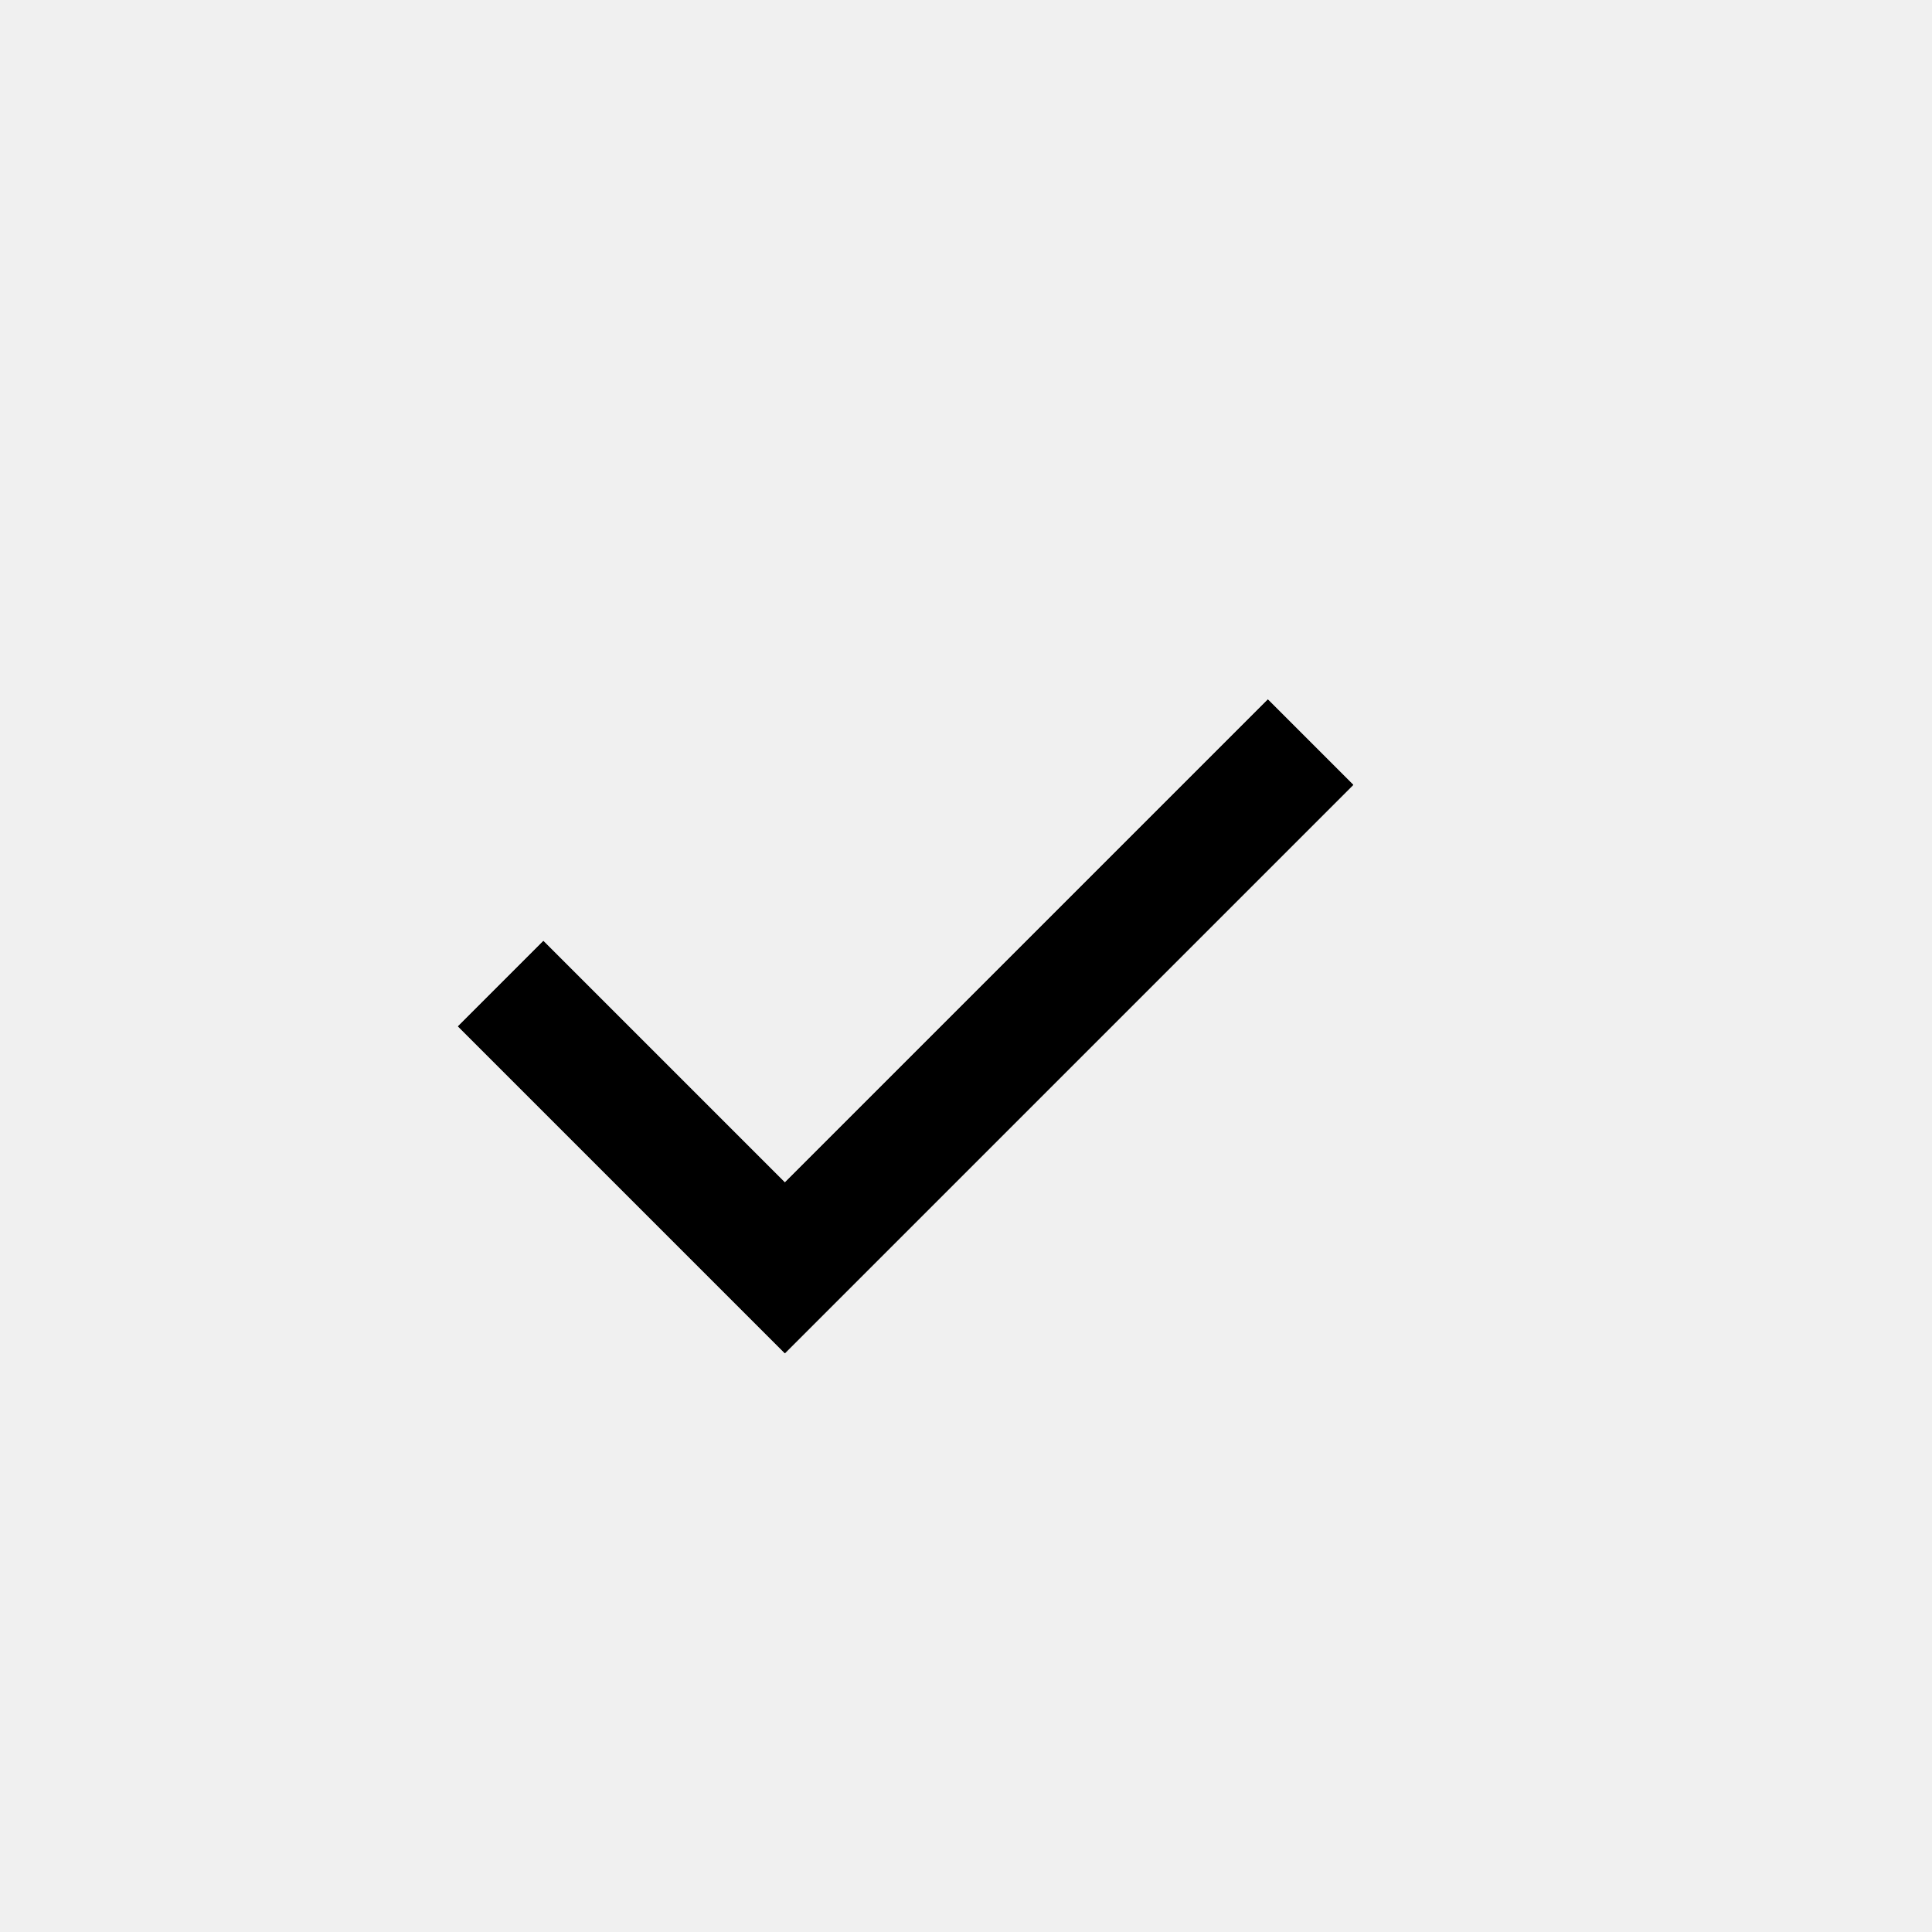
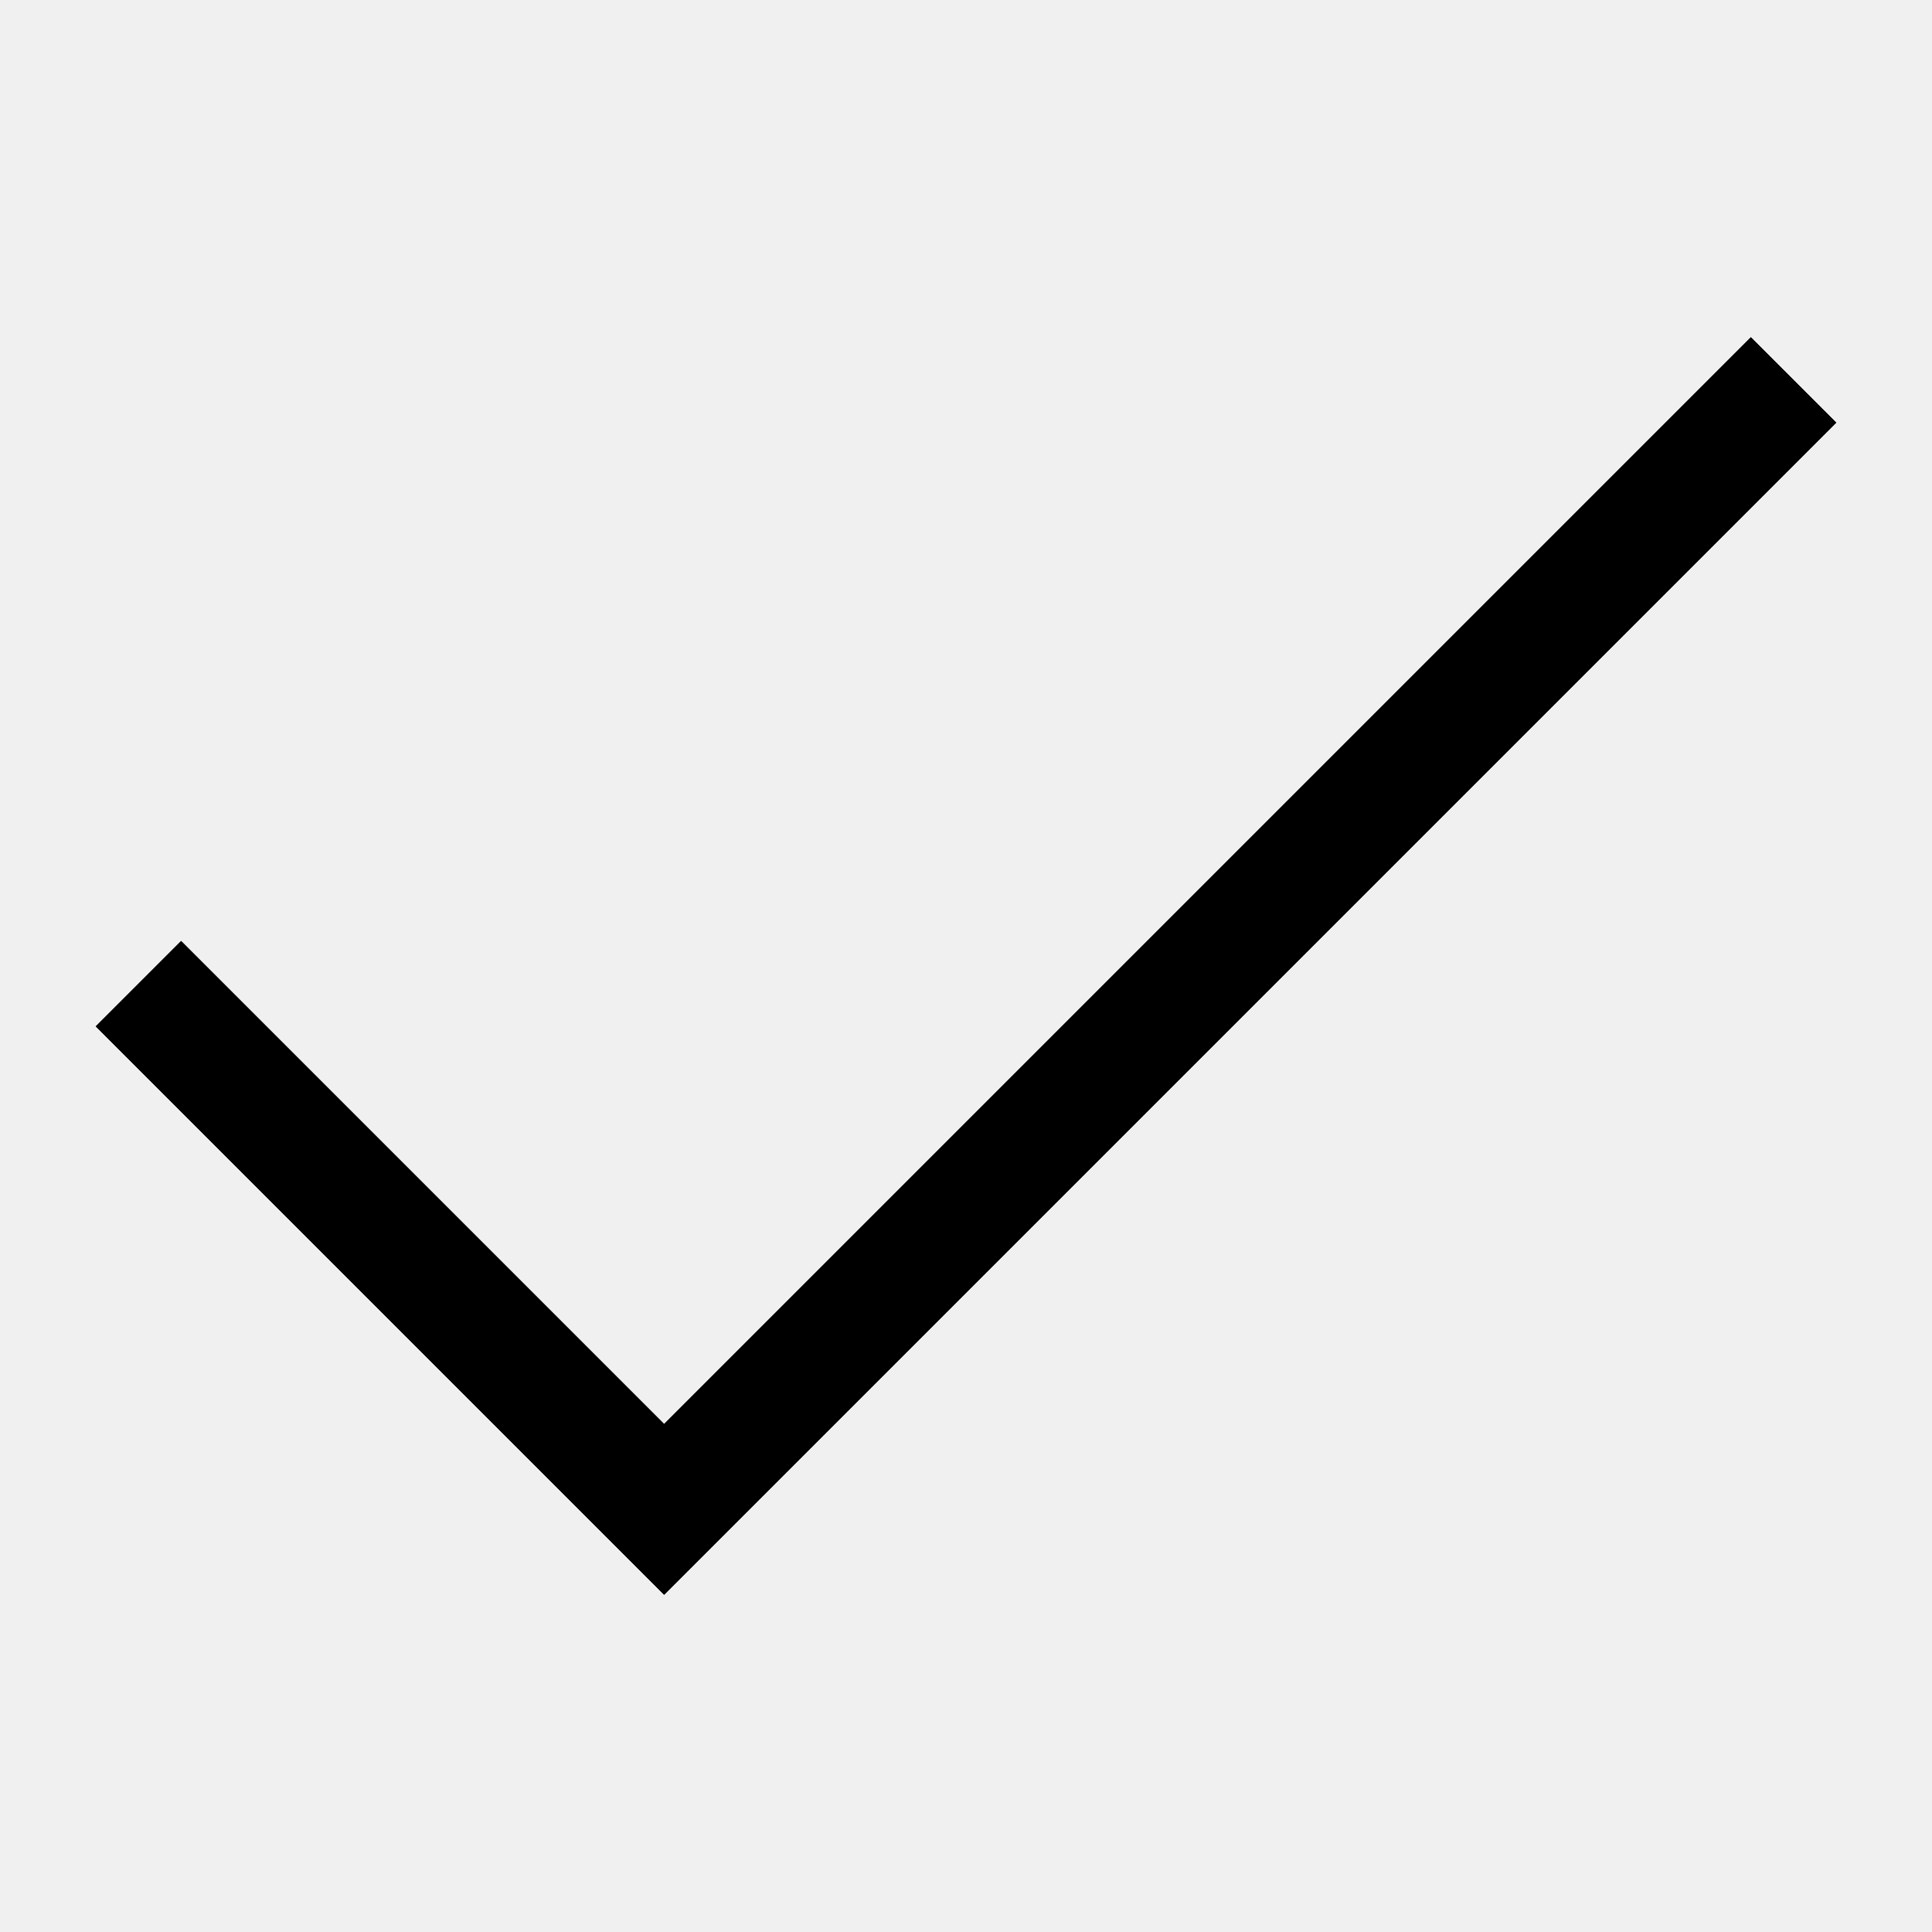
<svg xmlns="http://www.w3.org/2000/svg" xmlns:xlink="http://www.w3.org/1999/xlink" width="16px" height="16px" viewBox="0 0 16 16" version="1.1">
  <defs>
-     <path d="M6.5,9.793 L10.5,5.793 L11.207,6.5 L7.207,10.5 L6.5,11.207 L3.793,8.5 L4.5,7.793 L6.5,9.793 Z" id="path-1" />
+     <path d="M5.5,11.793 L14.5,2.793 L15.207,3.5 L6.207,12.5 L5.5,13.207 L0.793,8.5 L1.5,7.793 L5.5,11.793 Z" id="path-1" />
  </defs>
  <g id="Symbols" stroke="none" stroke-width="1" fill="none" fill-rule="evenodd">
-     <g id="Icons-/-General-/-16-/-Check-Minor">
+     <g id="Icons-/-General-/-16-/-Check">
      <mask id="mask-2" fill="white">
        <use xlink:href="#path-1" />
      </mask>
      <use id="Combined-Shape" fill="#000000" fill-rule="nonzero" xlink:href="#path-1" />
      <g id="Colors-/-Black" mask="url(#mask-2)" fill="#000000">
        <rect id="Rectangle" x="0" y="0" width="16" height="16" />
      </g>
    </g>
  </g>
</svg>
